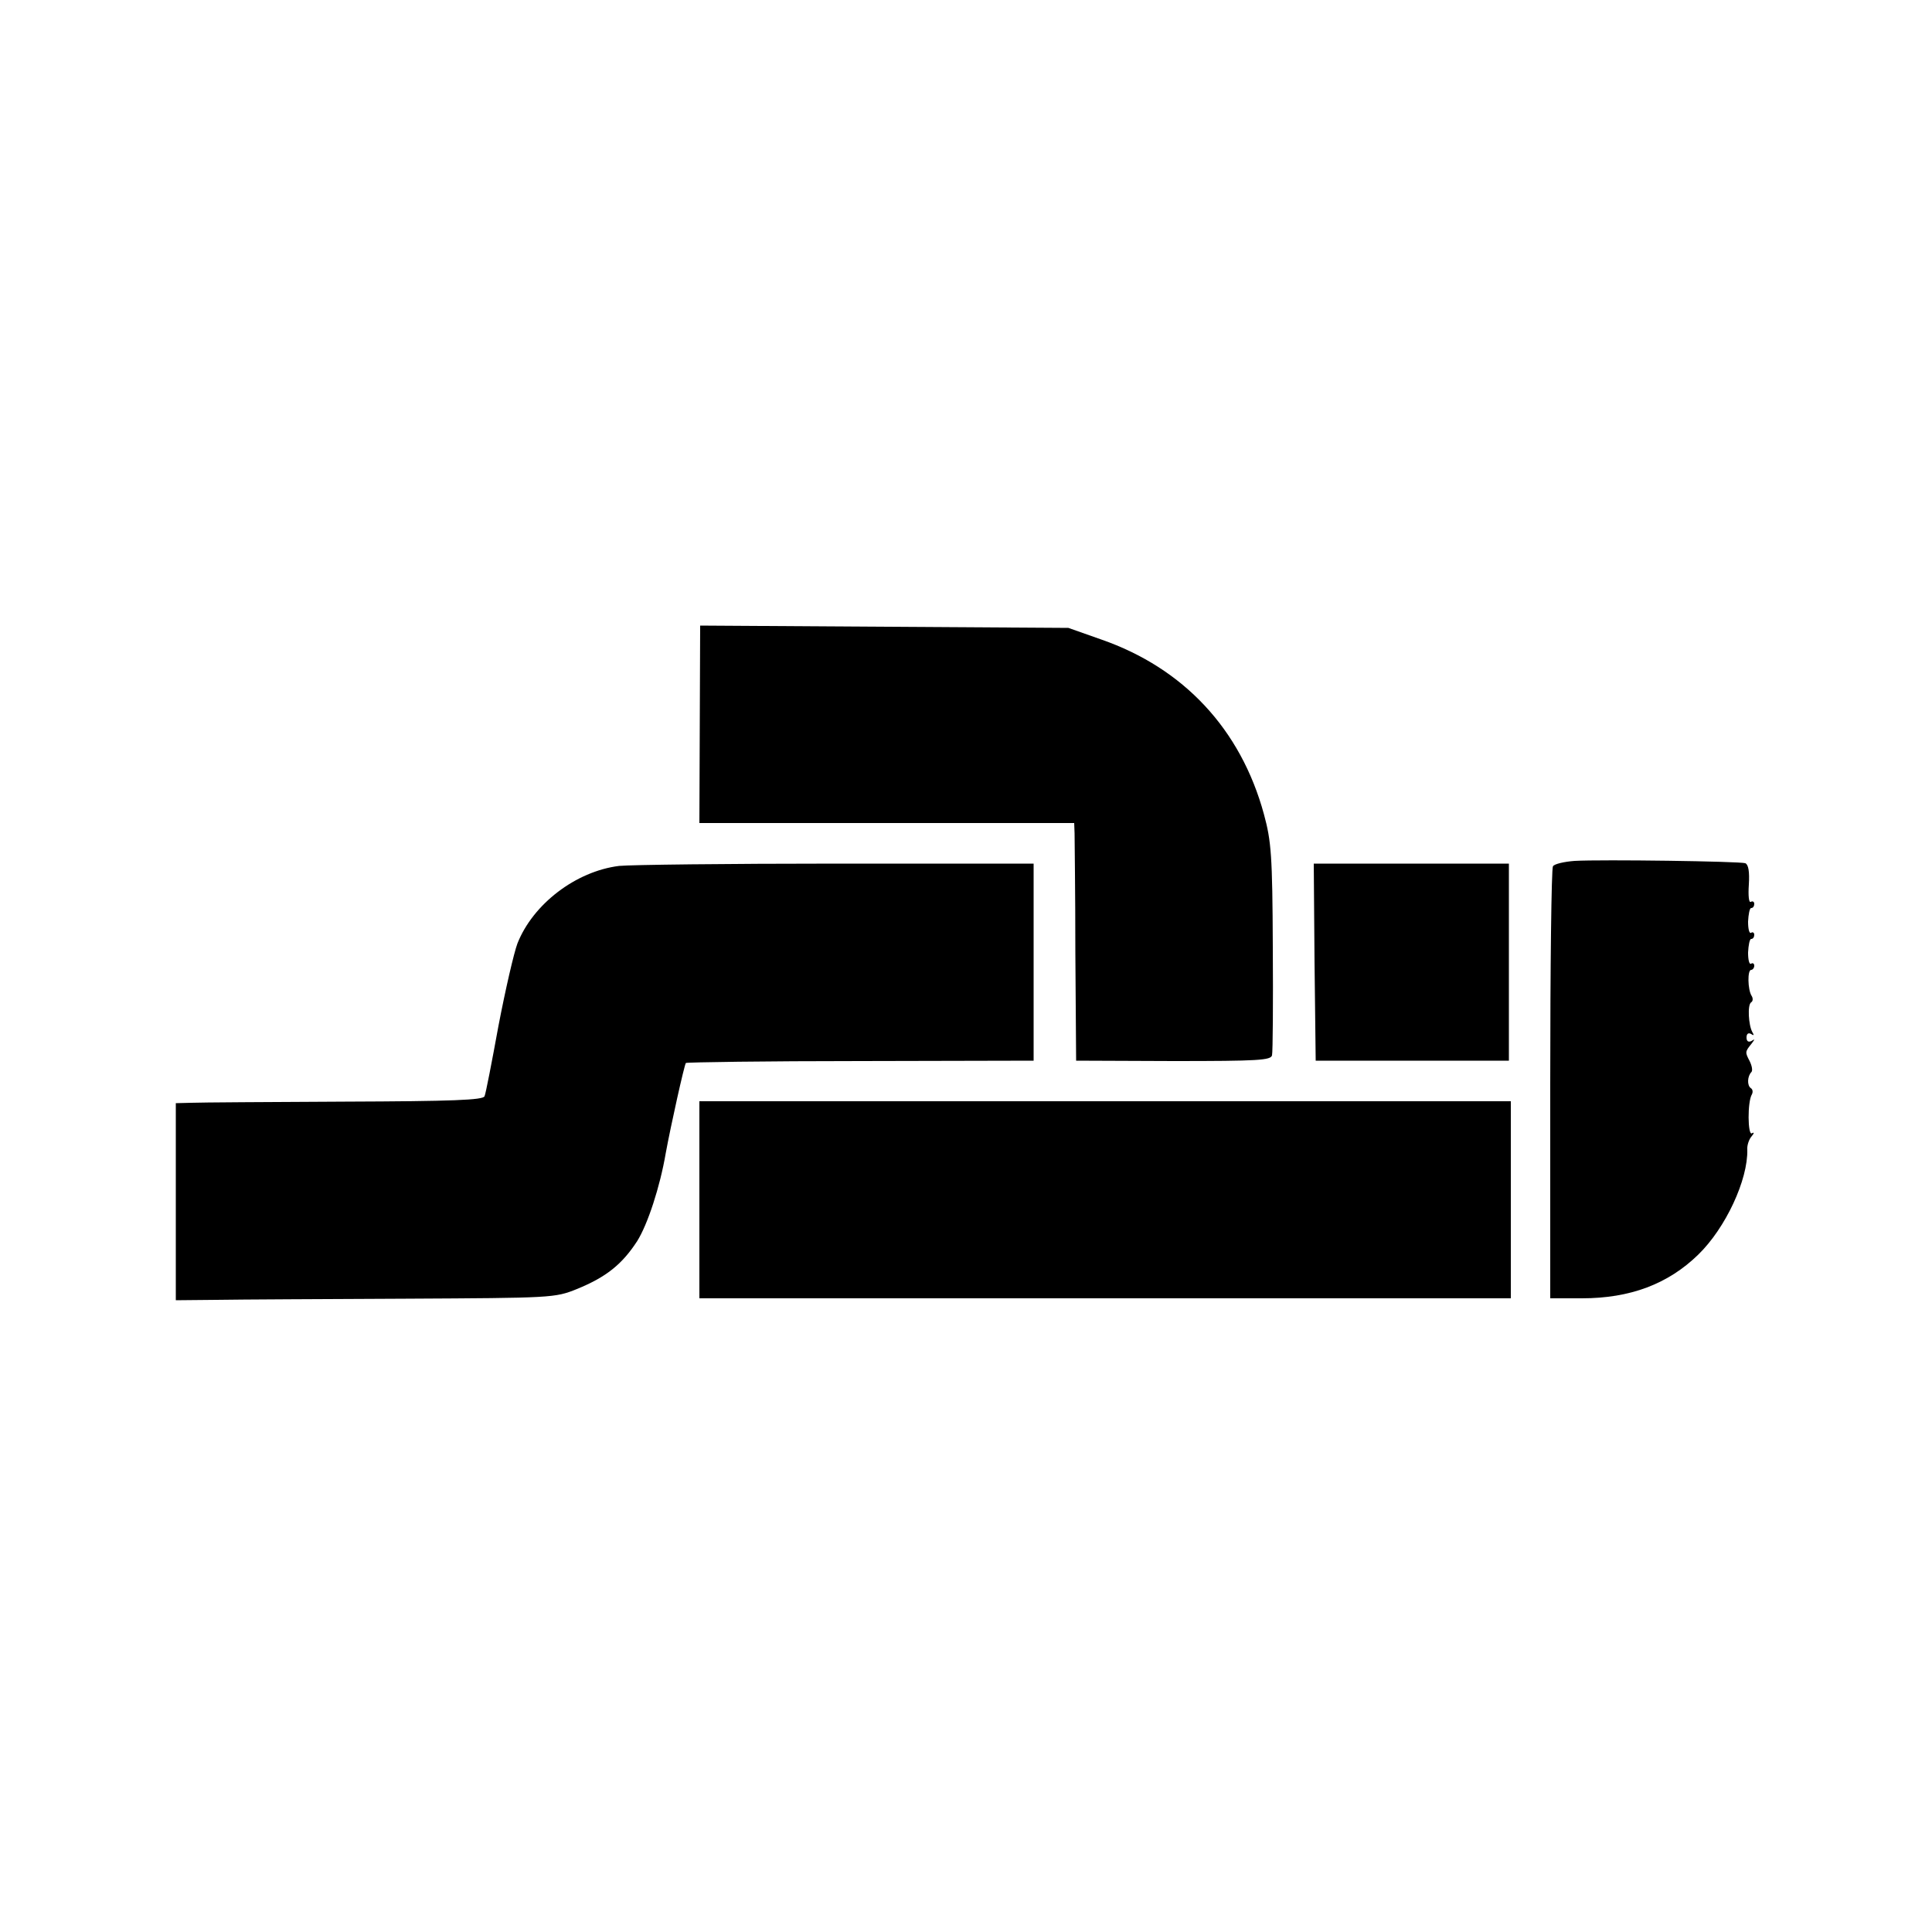
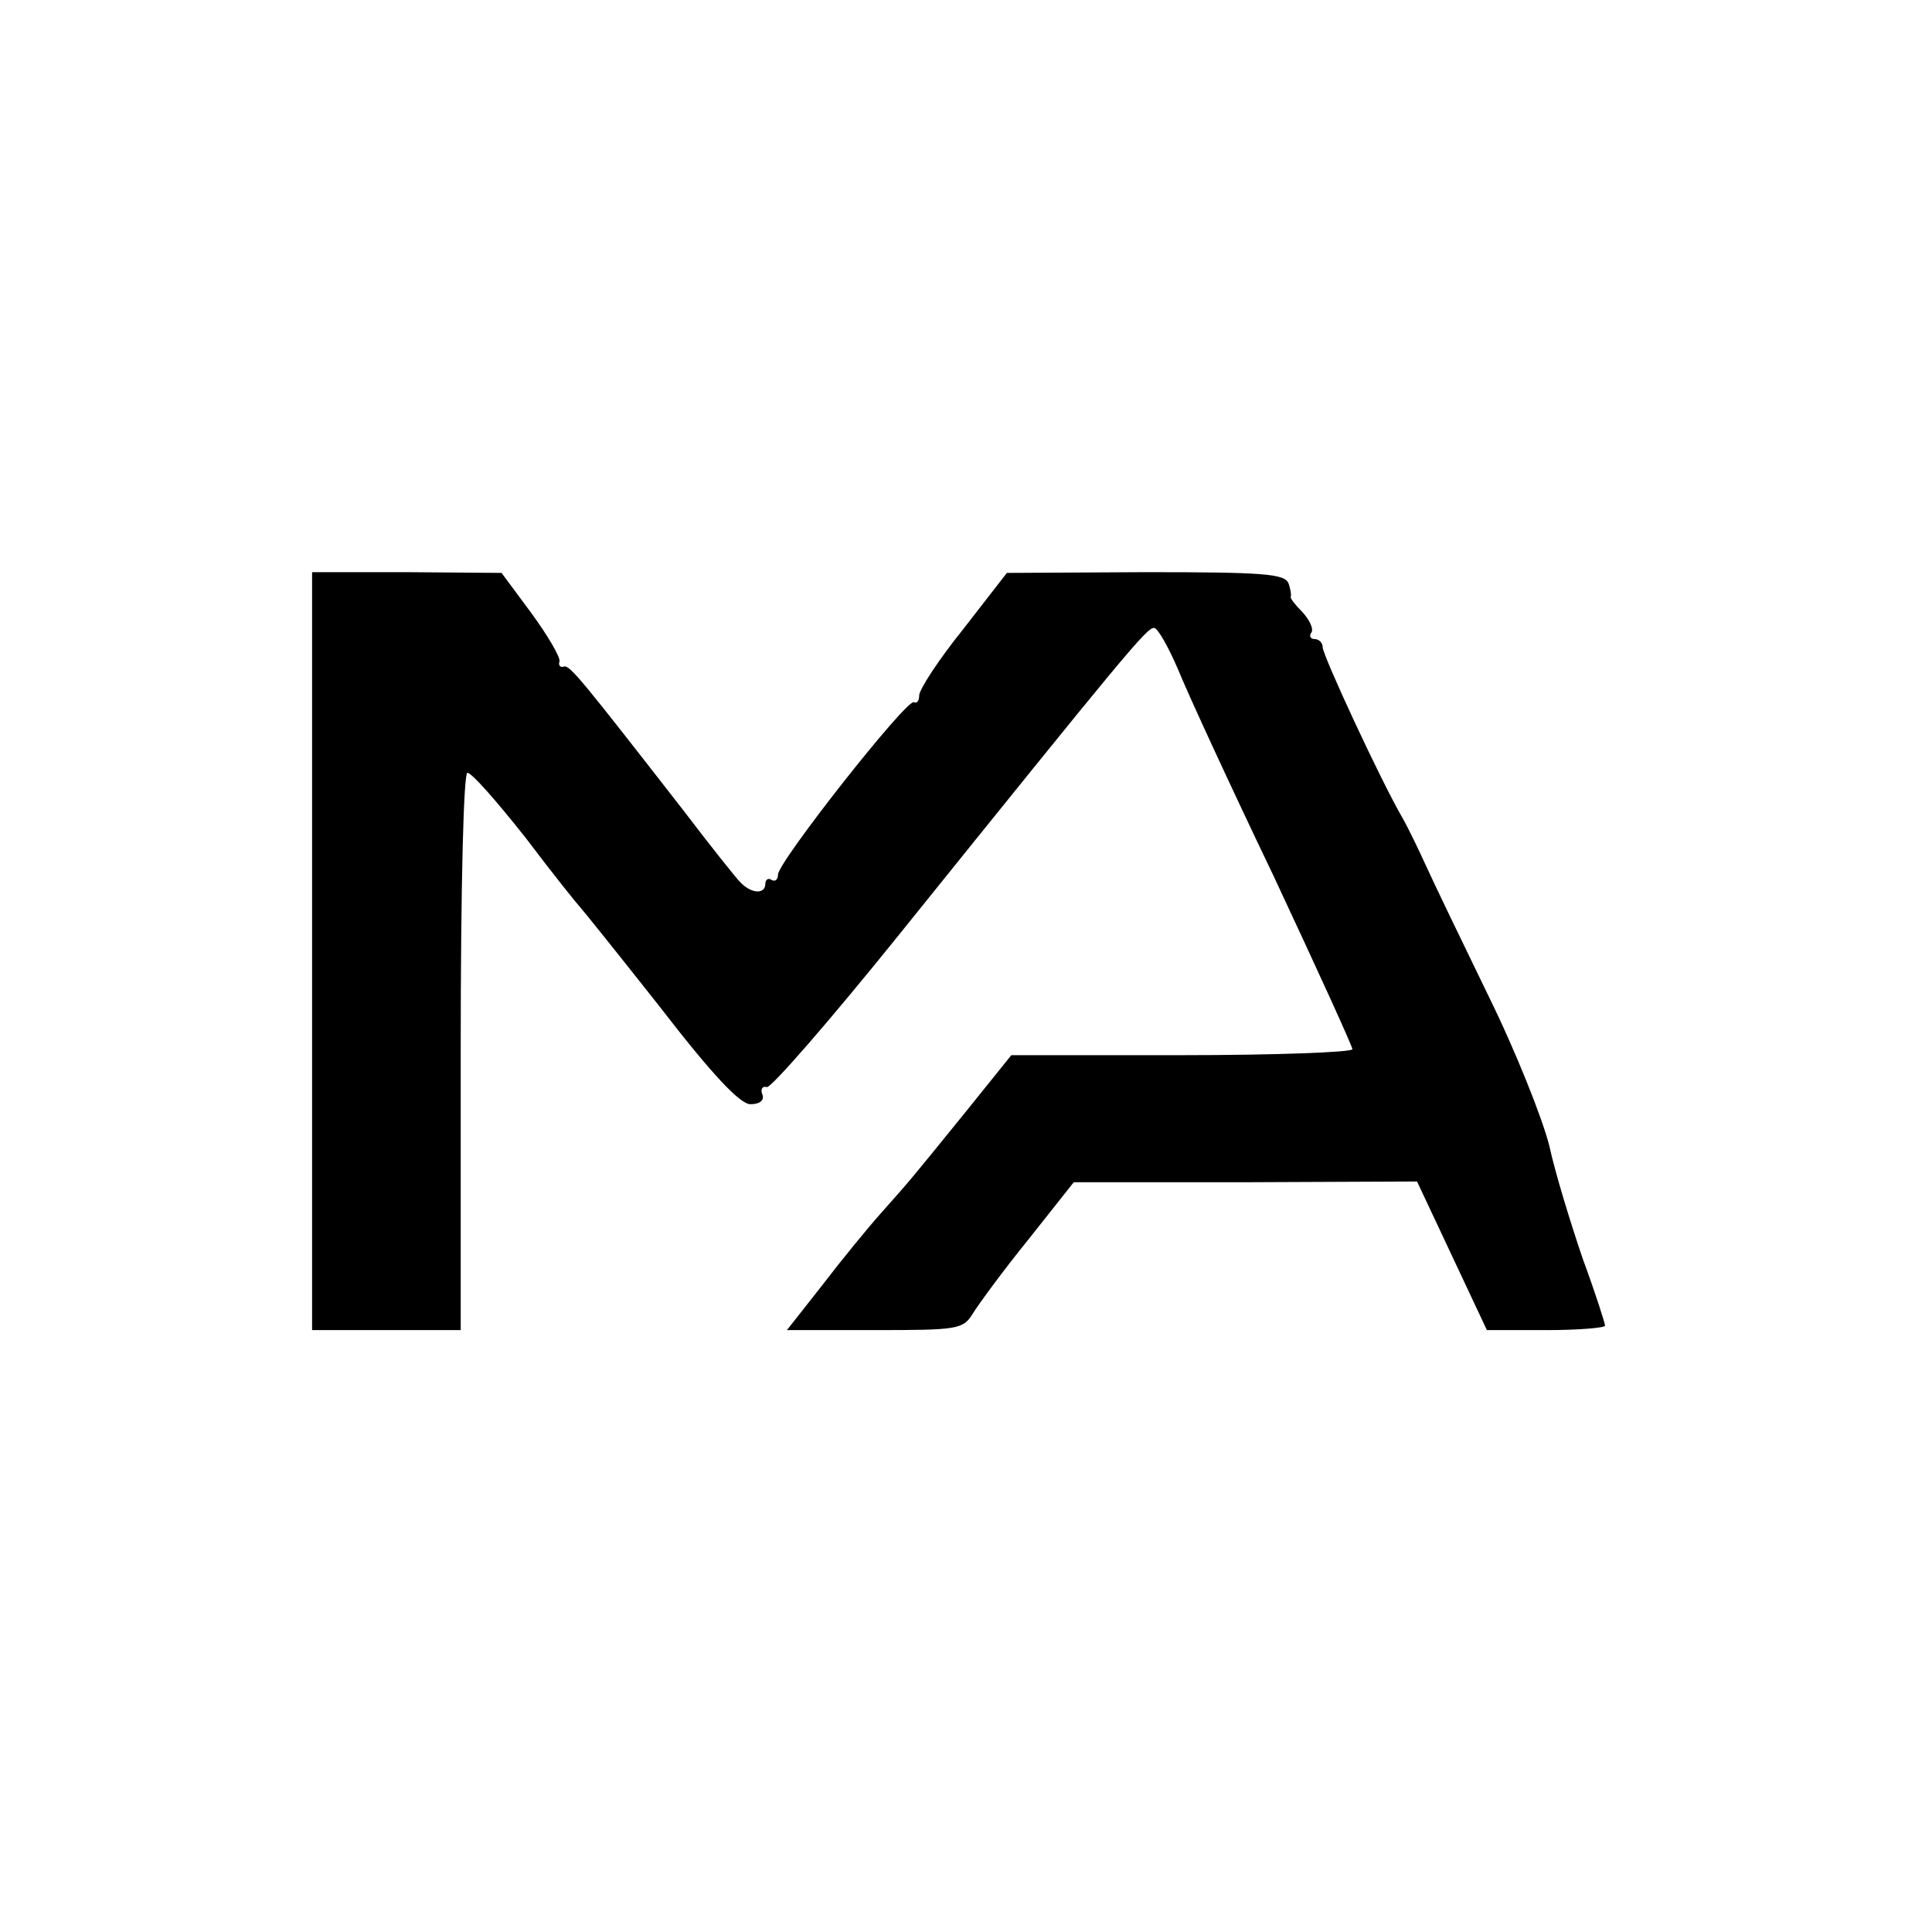
- <svg xmlns="http://www.w3.org/2000/svg" version="1.0" width="500pt" height="500pt" viewBox="0 0 500 500" preserveAspectRatio="xMidYMid meet">
-   <g transform="translate(0,500) scale(0.1,-0.1)" fill="#000000" stroke="none">
-     <path d="M1811 3126 l-1 -256 485 0 485 0 1 -27 c0 -16 2 -154 2 -308 l2 -280 252 -1 c220 0 252 2 255 15 2 9 3 135 2 281 -1 237 -4 273 -23 343 -60 220 -208 378 -421 452 l-85 30 -477 3 -476 3 -1 -255z" />
-     <path d="M4075 2772 c-27 -2 -53 -8 -56 -14 -4 -6 -7 -260 -7 -565 l0 -553 82 0 c125 0 223 37 301 113 71 69 129 194 127 272 -1 10 4 26 11 34 7 8 7 12 1 8 -11 -7 -12 82 0 101 3 6 2 13 -3 16 -10 7 -9 31 2 42 3 4 1 16 -5 28 -12 23 -12 24 5 45 9 12 9 13 0 7 -8 -4 -13 -1 -13 9 0 10 5 13 12 9 7 -5 8 -3 3 5 -10 18 -13 71 -3 77 5 3 5 11 1 17 -10 16 -11 67 -1 67 4 0 8 5 8 11 0 5 -4 8 -8 5 -5 -3 -8 10 -8 29 1 19 4 35 8 35 5 0 8 5 8 11 0 5 -4 8 -8 5 -5 -3 -8 10 -8 29 1 19 4 35 8 35 5 0 8 5 8 11 0 5 -4 8 -9 5 -5 -3 -7 16 -5 45 2 33 -1 51 -9 55 -15 5 -371 10 -442 6z" />
-     <path d="M1602 2759 c-112 -14 -223 -99 -263 -201 -9 -24 -31 -119 -49 -213 -17 -93 -33 -176 -36 -182 -3 -10 -84 -13 -361 -14 -197 -1 -376 -2 -398 -3 l-40 -1 0 -255 0 -255 105 1 c58 1 278 2 490 3 379 2 386 2 443 25 76 31 117 64 156 124 27 43 59 140 74 228 13 71 48 228 52 233 3 2 207 5 453 5 l447 1 0 255 0 255 -510 0 c-280 0 -534 -3 -563 -6z" />
-     <path d="M3402 2510 l3 -255 250 0 250 0 0 255 0 255 -253 0 -252 0 2 -255z" />
-     <path d="M1810 1895 l0 -255 1050 0 1050 0 0 255 0 255 -1050 0 -1050 0 0 -255z" />
+ <svg xmlns="http://www.w3.org/2000/svg" version="1.0" width="260pt" height="260pt" viewBox="0 0 260 260" preserveAspectRatio="xMidYMid meet">
+   <g transform="translate(0,260) scale(0.1,-0.1)" fill="#000000" stroke="none">
+     <path d="M420 1320 l0 -510 100 0 100 0 0 375 c0 229 4 375 9 375 6 0 40 -39 78 -87 37 -49 70 -90 73 -93 3 -3 52 -64 108 -135 71 -92 108 -131 122 -131 12 0 19 5 16 13 -3 7 0 12 6 10 6 -1 86 91 177 204 306 380 334 414 344 414 5 0 19 -25 32 -55 12 -30 70 -156 129 -279 58 -124 106 -229 106 -233 0 -4 -103 -8 -229 -8 l-230 0 -62 -77 c-77 -95 -73 -90 -112 -134 -18 -20 -54 -64 -80 -98 l-48 -61 118 0 c112 0 119 1 132 22 8 13 41 58 75 100 l61 77 231 0 231 1 47 -100 47 -100 80 0 c43 0 79 3 79 6 0 3 -13 44 -30 90 -16 47 -37 115 -45 152 -9 36 -45 127 -82 202 -36 74 -74 153 -84 175 -10 22 -24 51 -32 65 -29 50 -107 218 -107 229 0 6 -5 11 -11 11 -5 0 -8 4 -4 9 3 5 -3 17 -12 27 -10 10 -17 19 -16 21 1 1 0 10 -3 18 -5 13 -35 15 -193 15 l-186 -1 -59 -76 c-33 -41 -59 -81 -59 -89 0 -7 -3 -11 -7 -9 -9 6 -183 -215 -183 -232 0 -7 -4 -10 -9 -7 -4 3 -8 0 -8 -5 0 -15 -19 -14 -34 2 -6 6 -41 50 -76 96 -137 176 -153 196 -161 194 -5 -2 -8 2 -6 7 1 6 -16 35 -38 65 l-40 54 -127 1 -128 0 0 -510z" />
  </g>
</svg>
